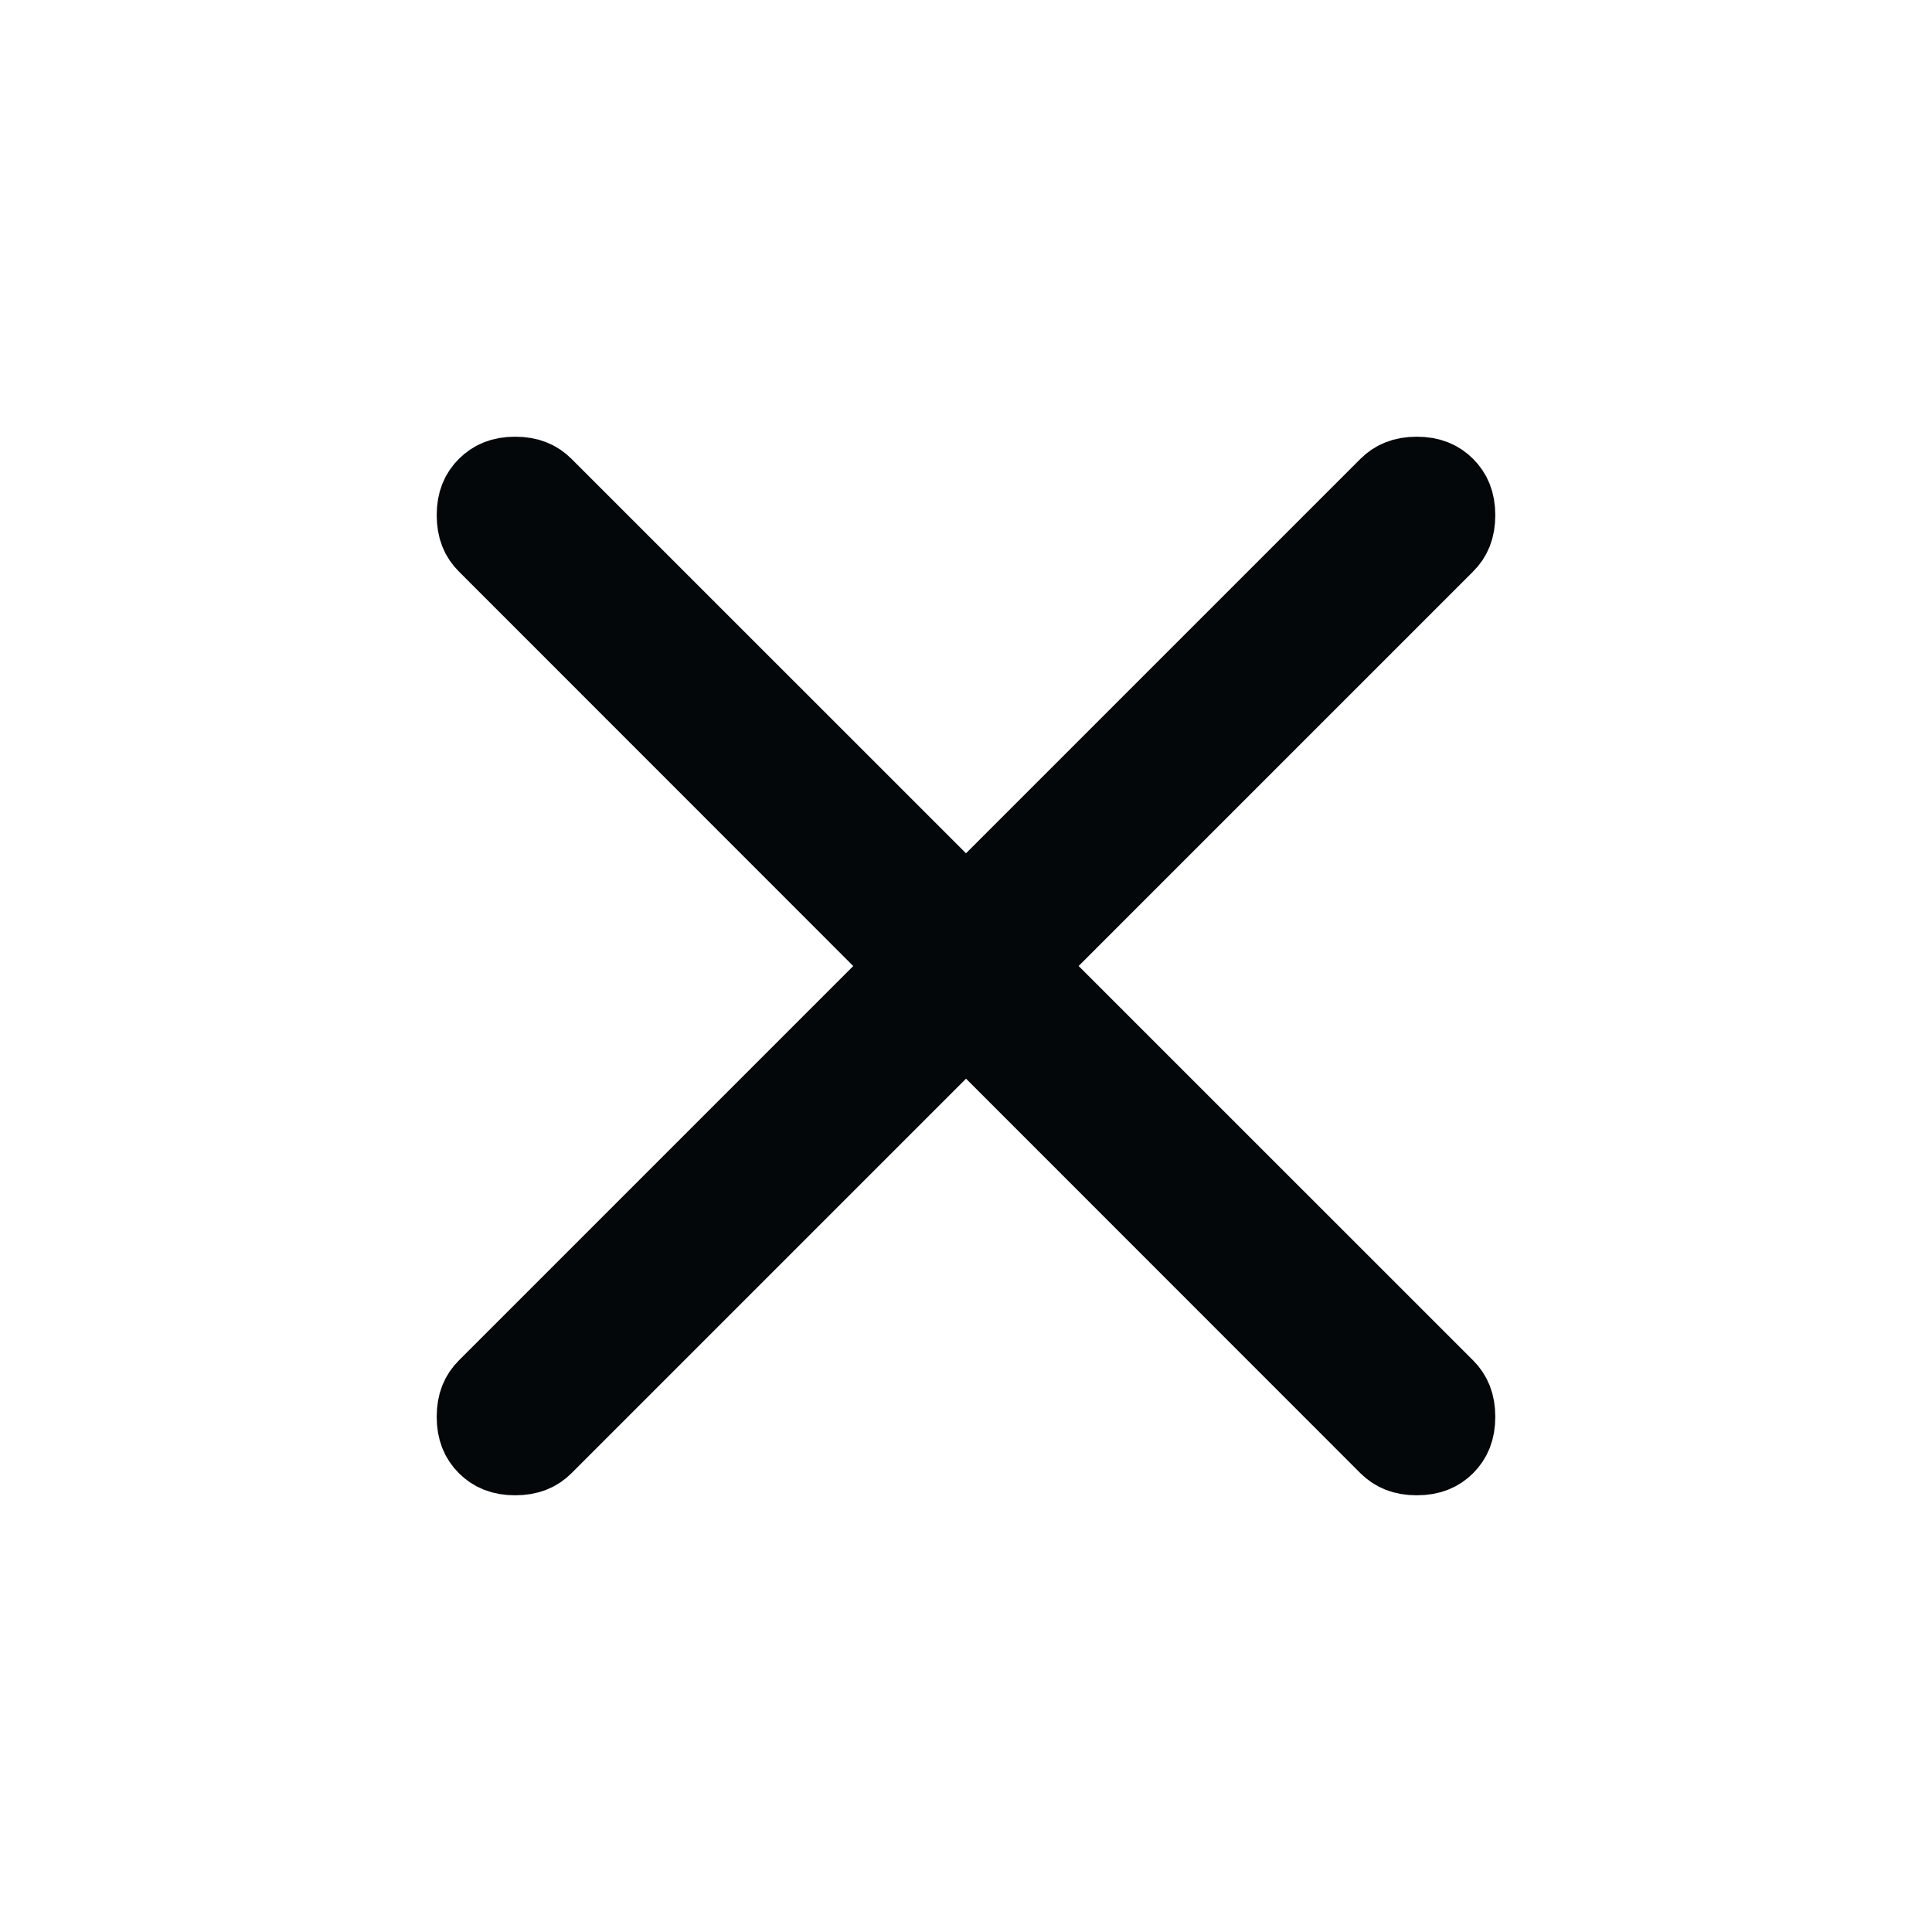
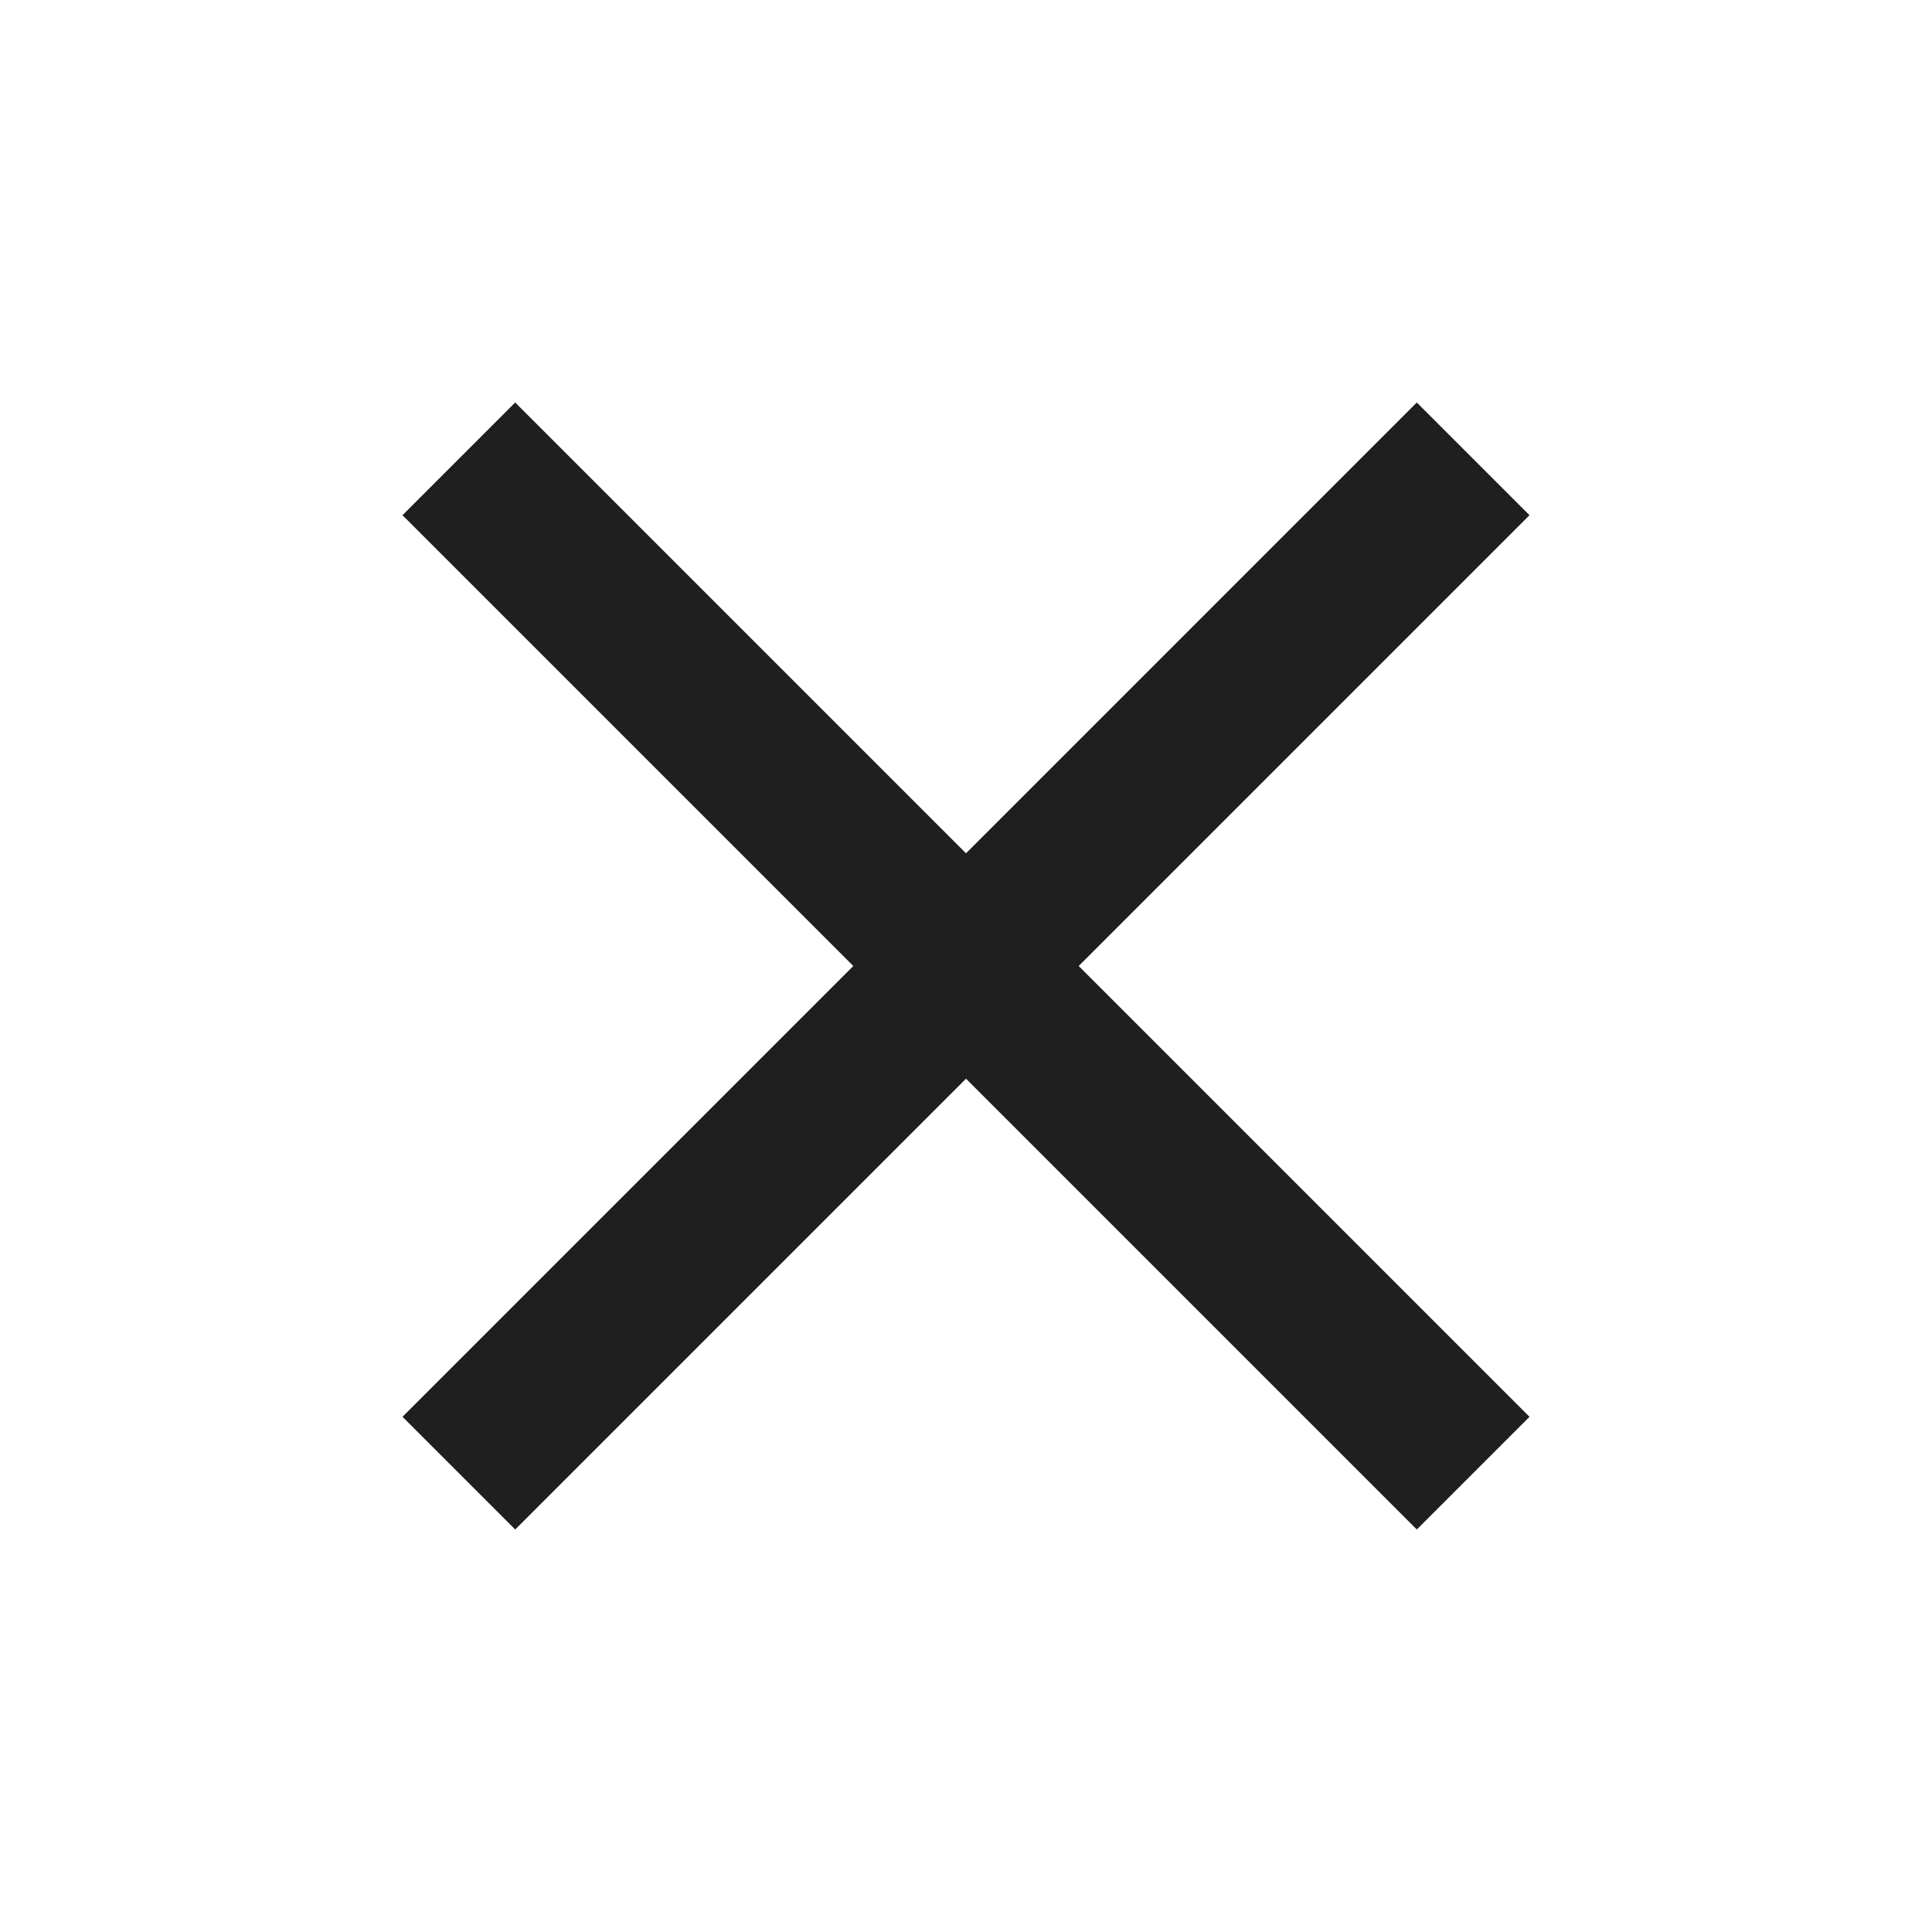
- <svg xmlns="http://www.w3.org/2000/svg" width="24" height="24" viewBox="0 0 24 24" fill="none">
-   <path d="M17.6 5.925C17.764 5.925 17.866 5.974 17.946 6.054C18.026 6.134 18.075 6.236 18.075 6.4C18.075 6.564 18.027 6.666 17.946 6.746L12.692 12L13.046 12.354L17.946 17.253C18.027 17.334 18.075 17.436 18.075 17.6C18.075 17.764 18.027 17.866 17.946 17.947C17.866 18.027 17.764 18.075 17.6 18.075C17.436 18.075 17.333 18.027 17.253 17.947L12.354 13.046L12 12.693L6.746 17.947C6.666 18.027 6.564 18.075 6.399 18.075C6.236 18.075 6.134 18.027 6.054 17.947C5.973 17.866 5.925 17.764 5.925 17.6C5.925 17.436 5.973 17.334 6.054 17.253L11.307 12L10.953 11.647L6.054 6.746C5.973 6.666 5.925 6.564 5.925 6.4C5.925 6.236 5.973 6.134 6.054 6.054C6.134 5.974 6.235 5.925 6.399 5.925C6.564 5.925 6.666 5.974 6.746 6.054L11.646 10.953L12 11.307L17.253 6.054C17.333 5.974 17.436 5.925 17.6 5.925Z" fill="#040709" stroke="#040709" />
+ <svg xmlns="http://www.w3.org/2000/svg" height="24px" viewBox="0 -960 960 960" width="24px" fill="#1f1f1f">
+   <path d="m256-200-56-56 224-224-224-224 56-56 224 224 224-224 56 56-224 224 224 224-56 56-224-224-224 224Z" />
</svg>
